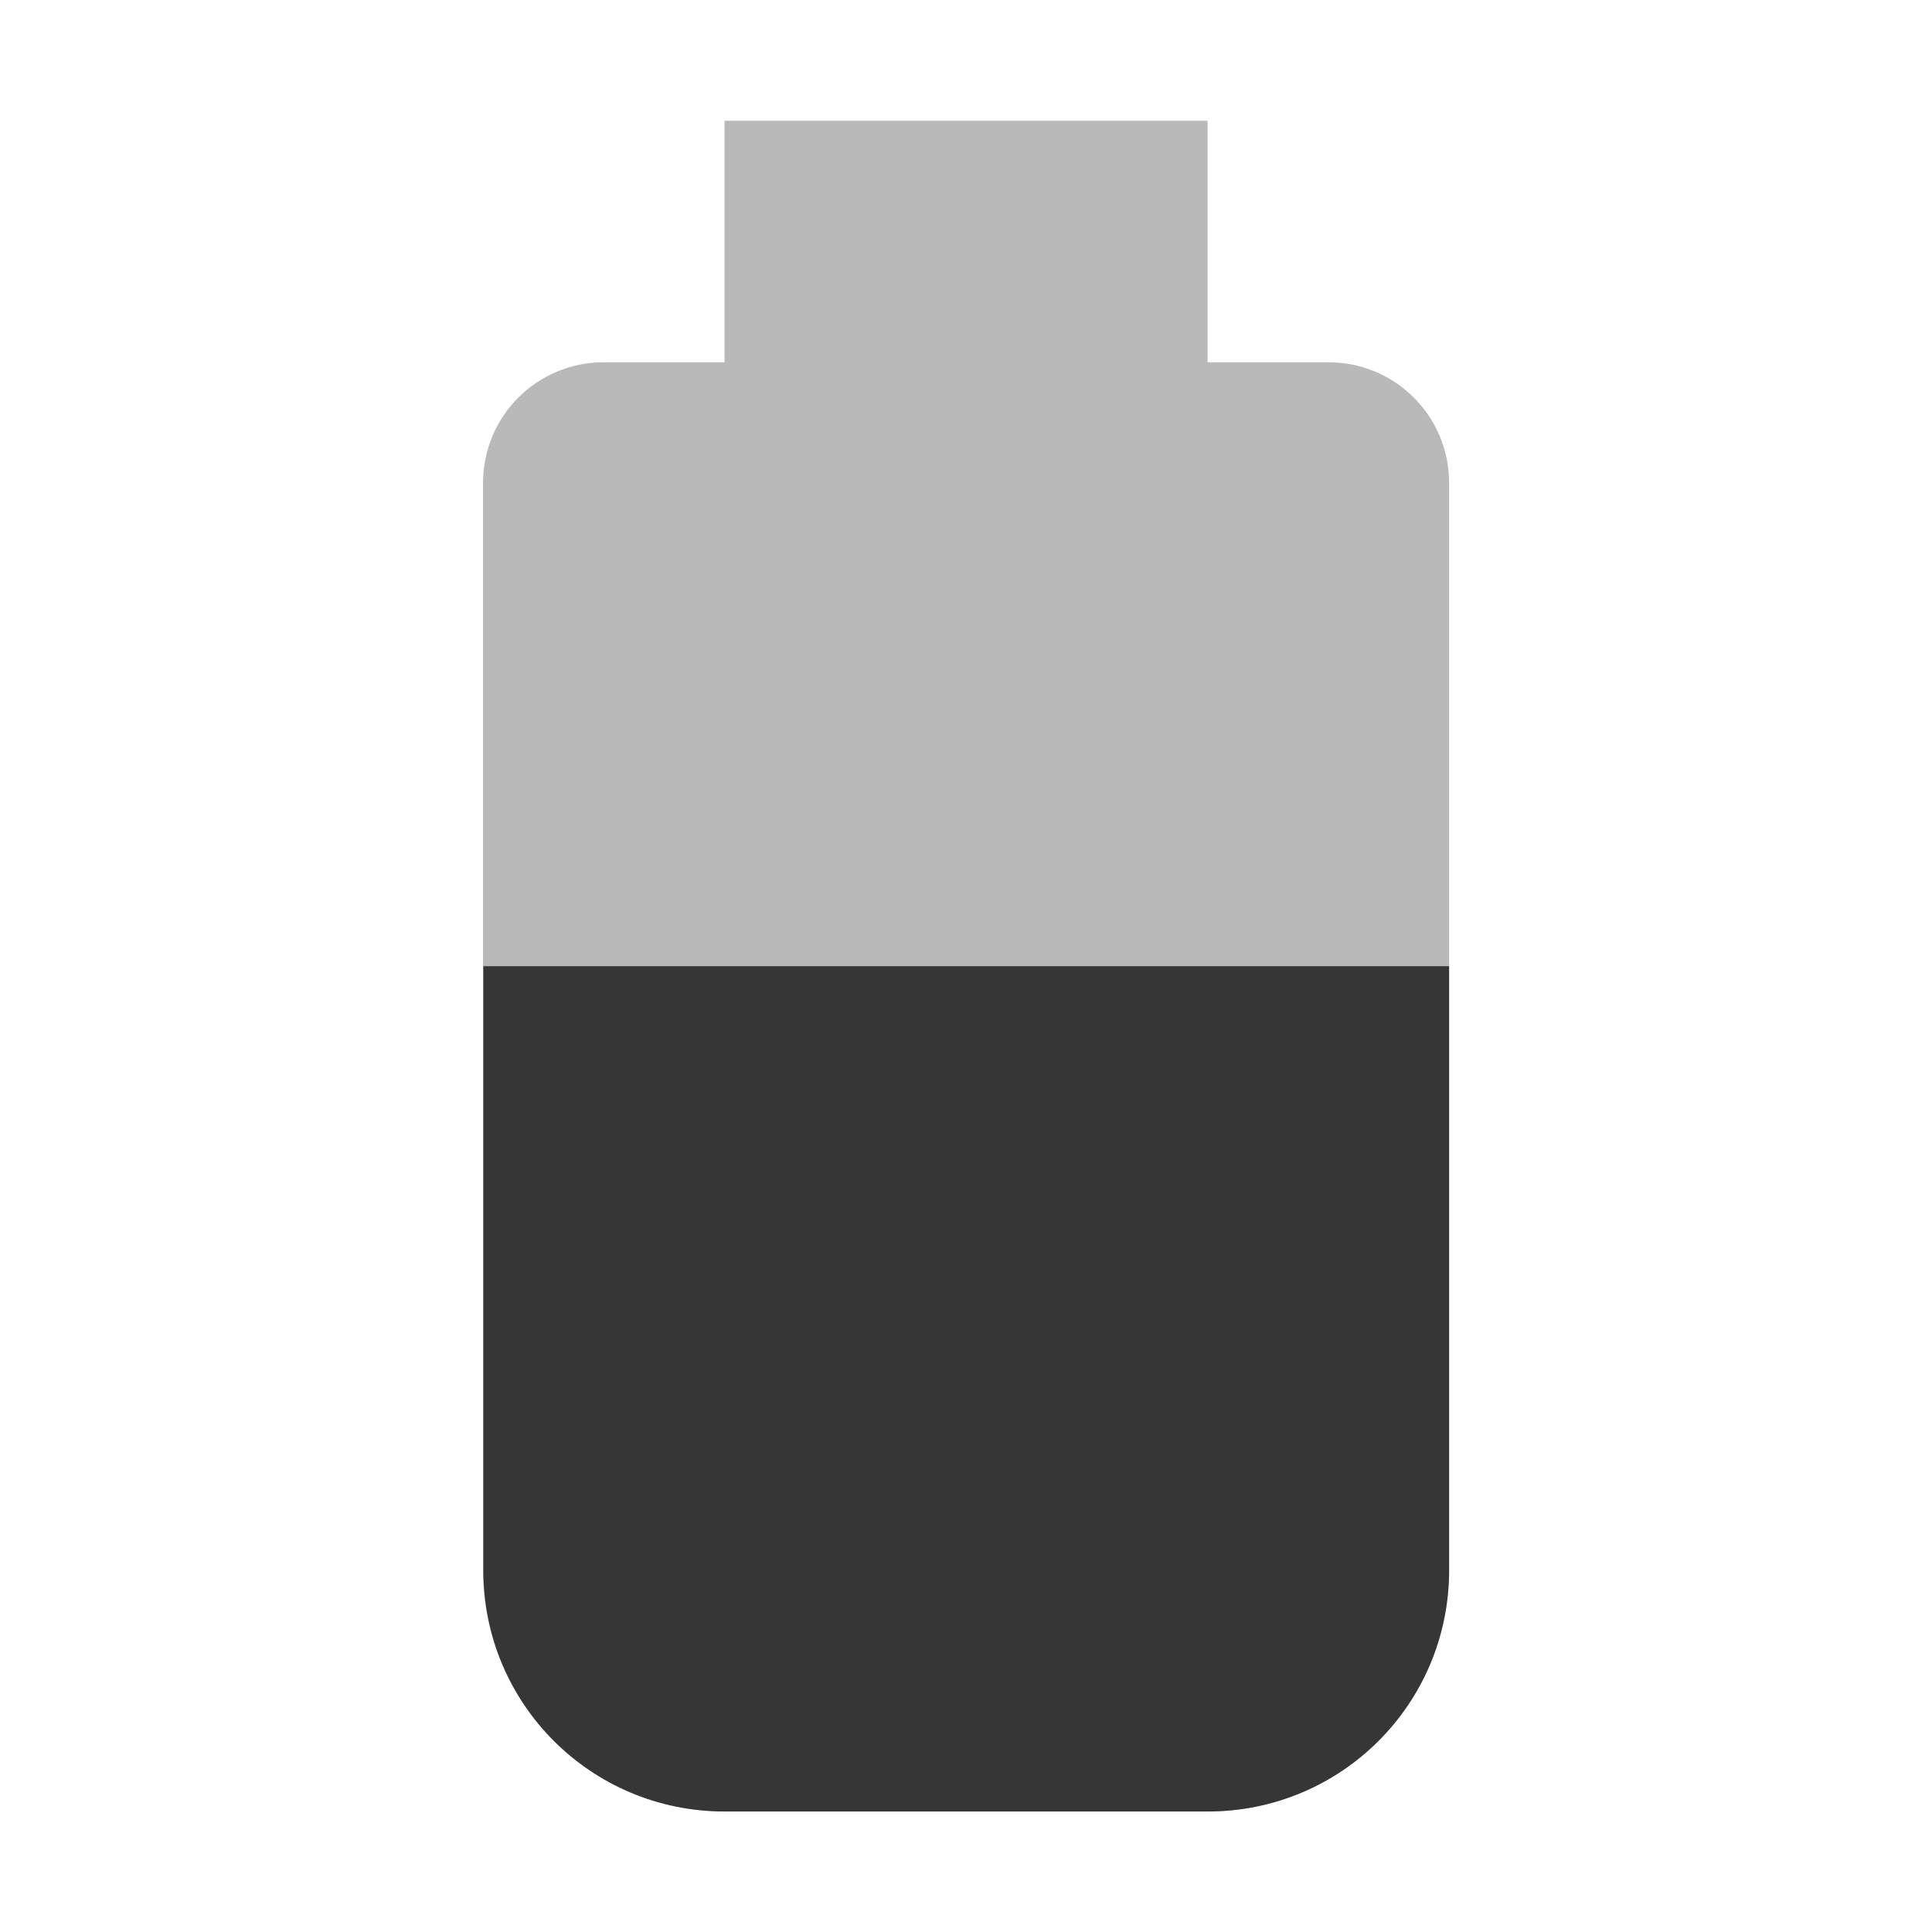
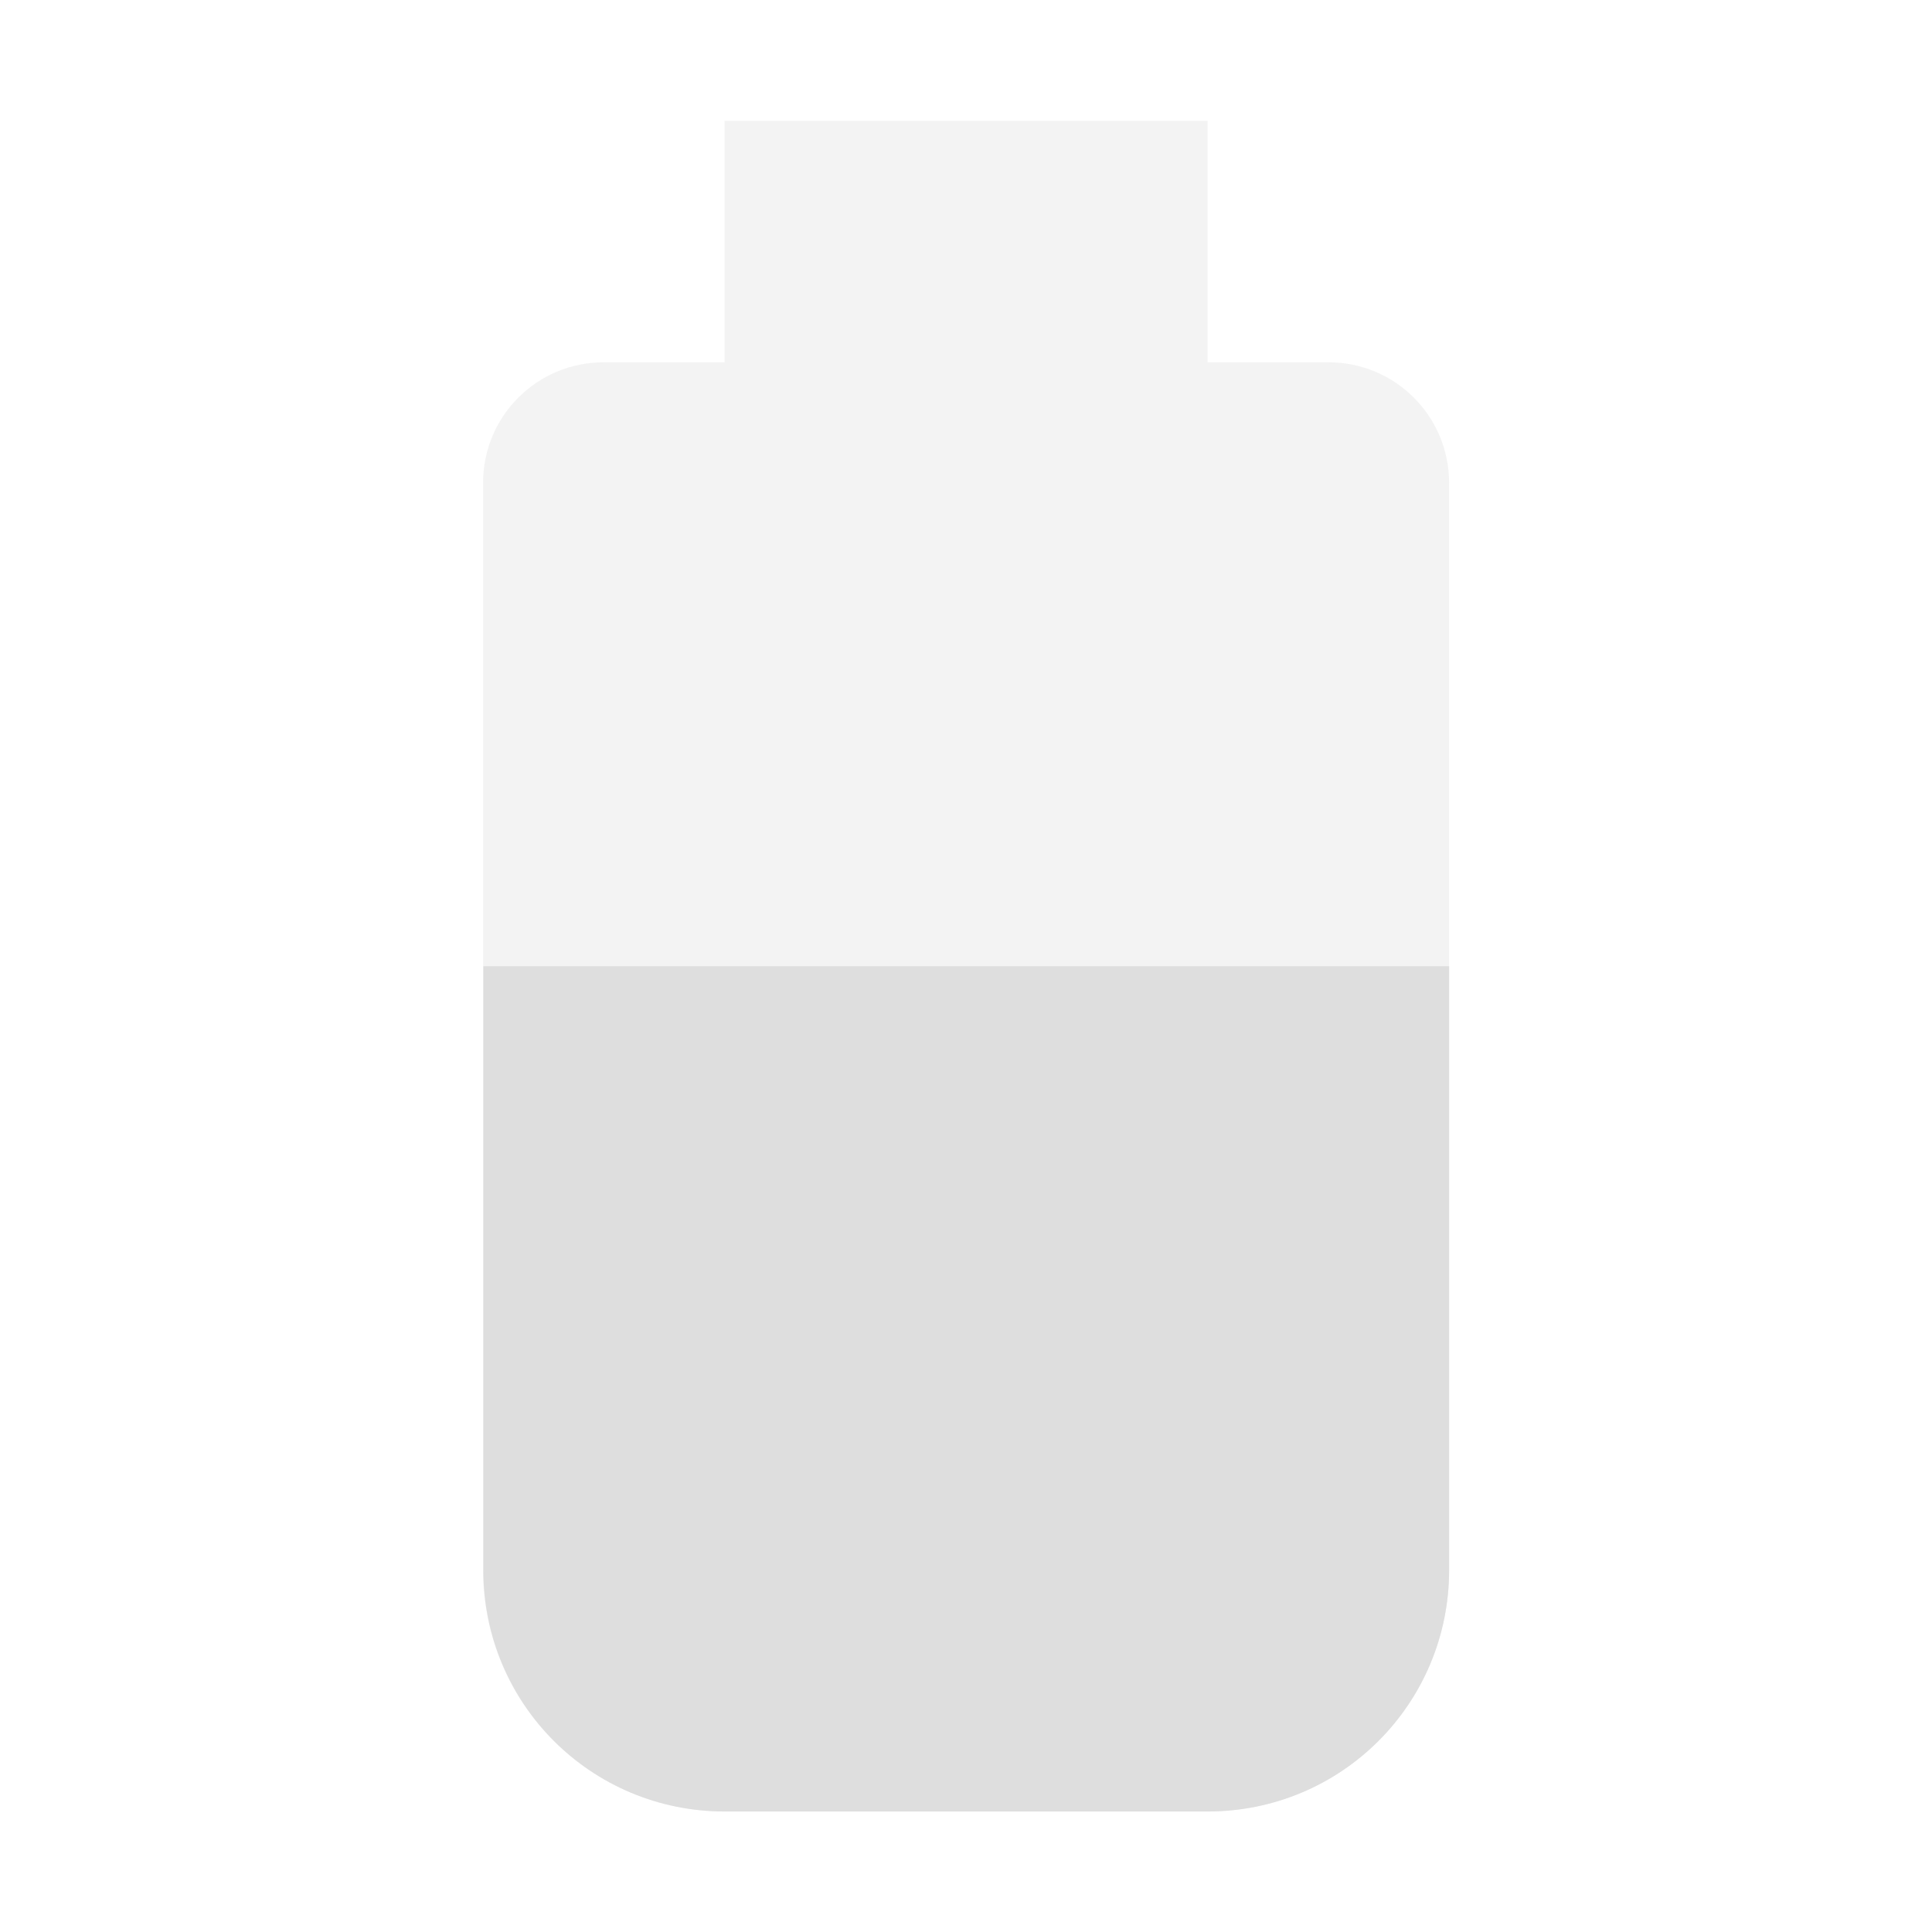
<svg xmlns="http://www.w3.org/2000/svg" width="16" height="16" viewBox="0 0 4.233 4.233" version="1.1" id="svg11945">
  <defs id="defs11942" />
-   <path id="rect15908" style="opacity:0.35;fill:#363636;stroke-width:1" d="M 6,1 V 3 H 5 C 4.446,3 4,3.446 4,4 v 9 c 0,1.108 0.892,2 2,2 h 4 c 1.108,0 2,-0.892 2,-2 V 4 C 12,3.446 11.554,3 11,3 H 10 V 1 Z" transform="scale(0.2645833)" />
-   <path id="rect17200" style="opacity:1;fill:#363636;stroke-width:0.202" d="m 3.175,2.117 v 1.323 c 0,0.293 -0.236,0.529 -0.529,0.529 H 1.588 c -0.293,0 -0.529,-0.236 -0.529,-0.529 V 2.117 Z" />
+   <path id="rect15908" style="opacity:0.35;fill:#dedede;stroke-width:1" d="M 6,1 V 3 H 5 C 4.446,3 4,3.446 4,4 v 9 c 0,1.108 0.892,2 2,2 h 4 c 1.108,0 2,-0.892 2,-2 V 4 C 12,3.446 11.554,3 11,3 H 10 V 1 Z" transform="scale(0.2645833)" />
+   <path id="rect17200" style="opacity:1;fill:#dedede;stroke-width:0.202" d="m 3.175,2.117 v 1.323 c 0,0.293 -0.236,0.529 -0.529,0.529 H 1.588 c -0.293,0 -0.529,-0.236 -0.529,-0.529 V 2.117 Z" />
</svg>
